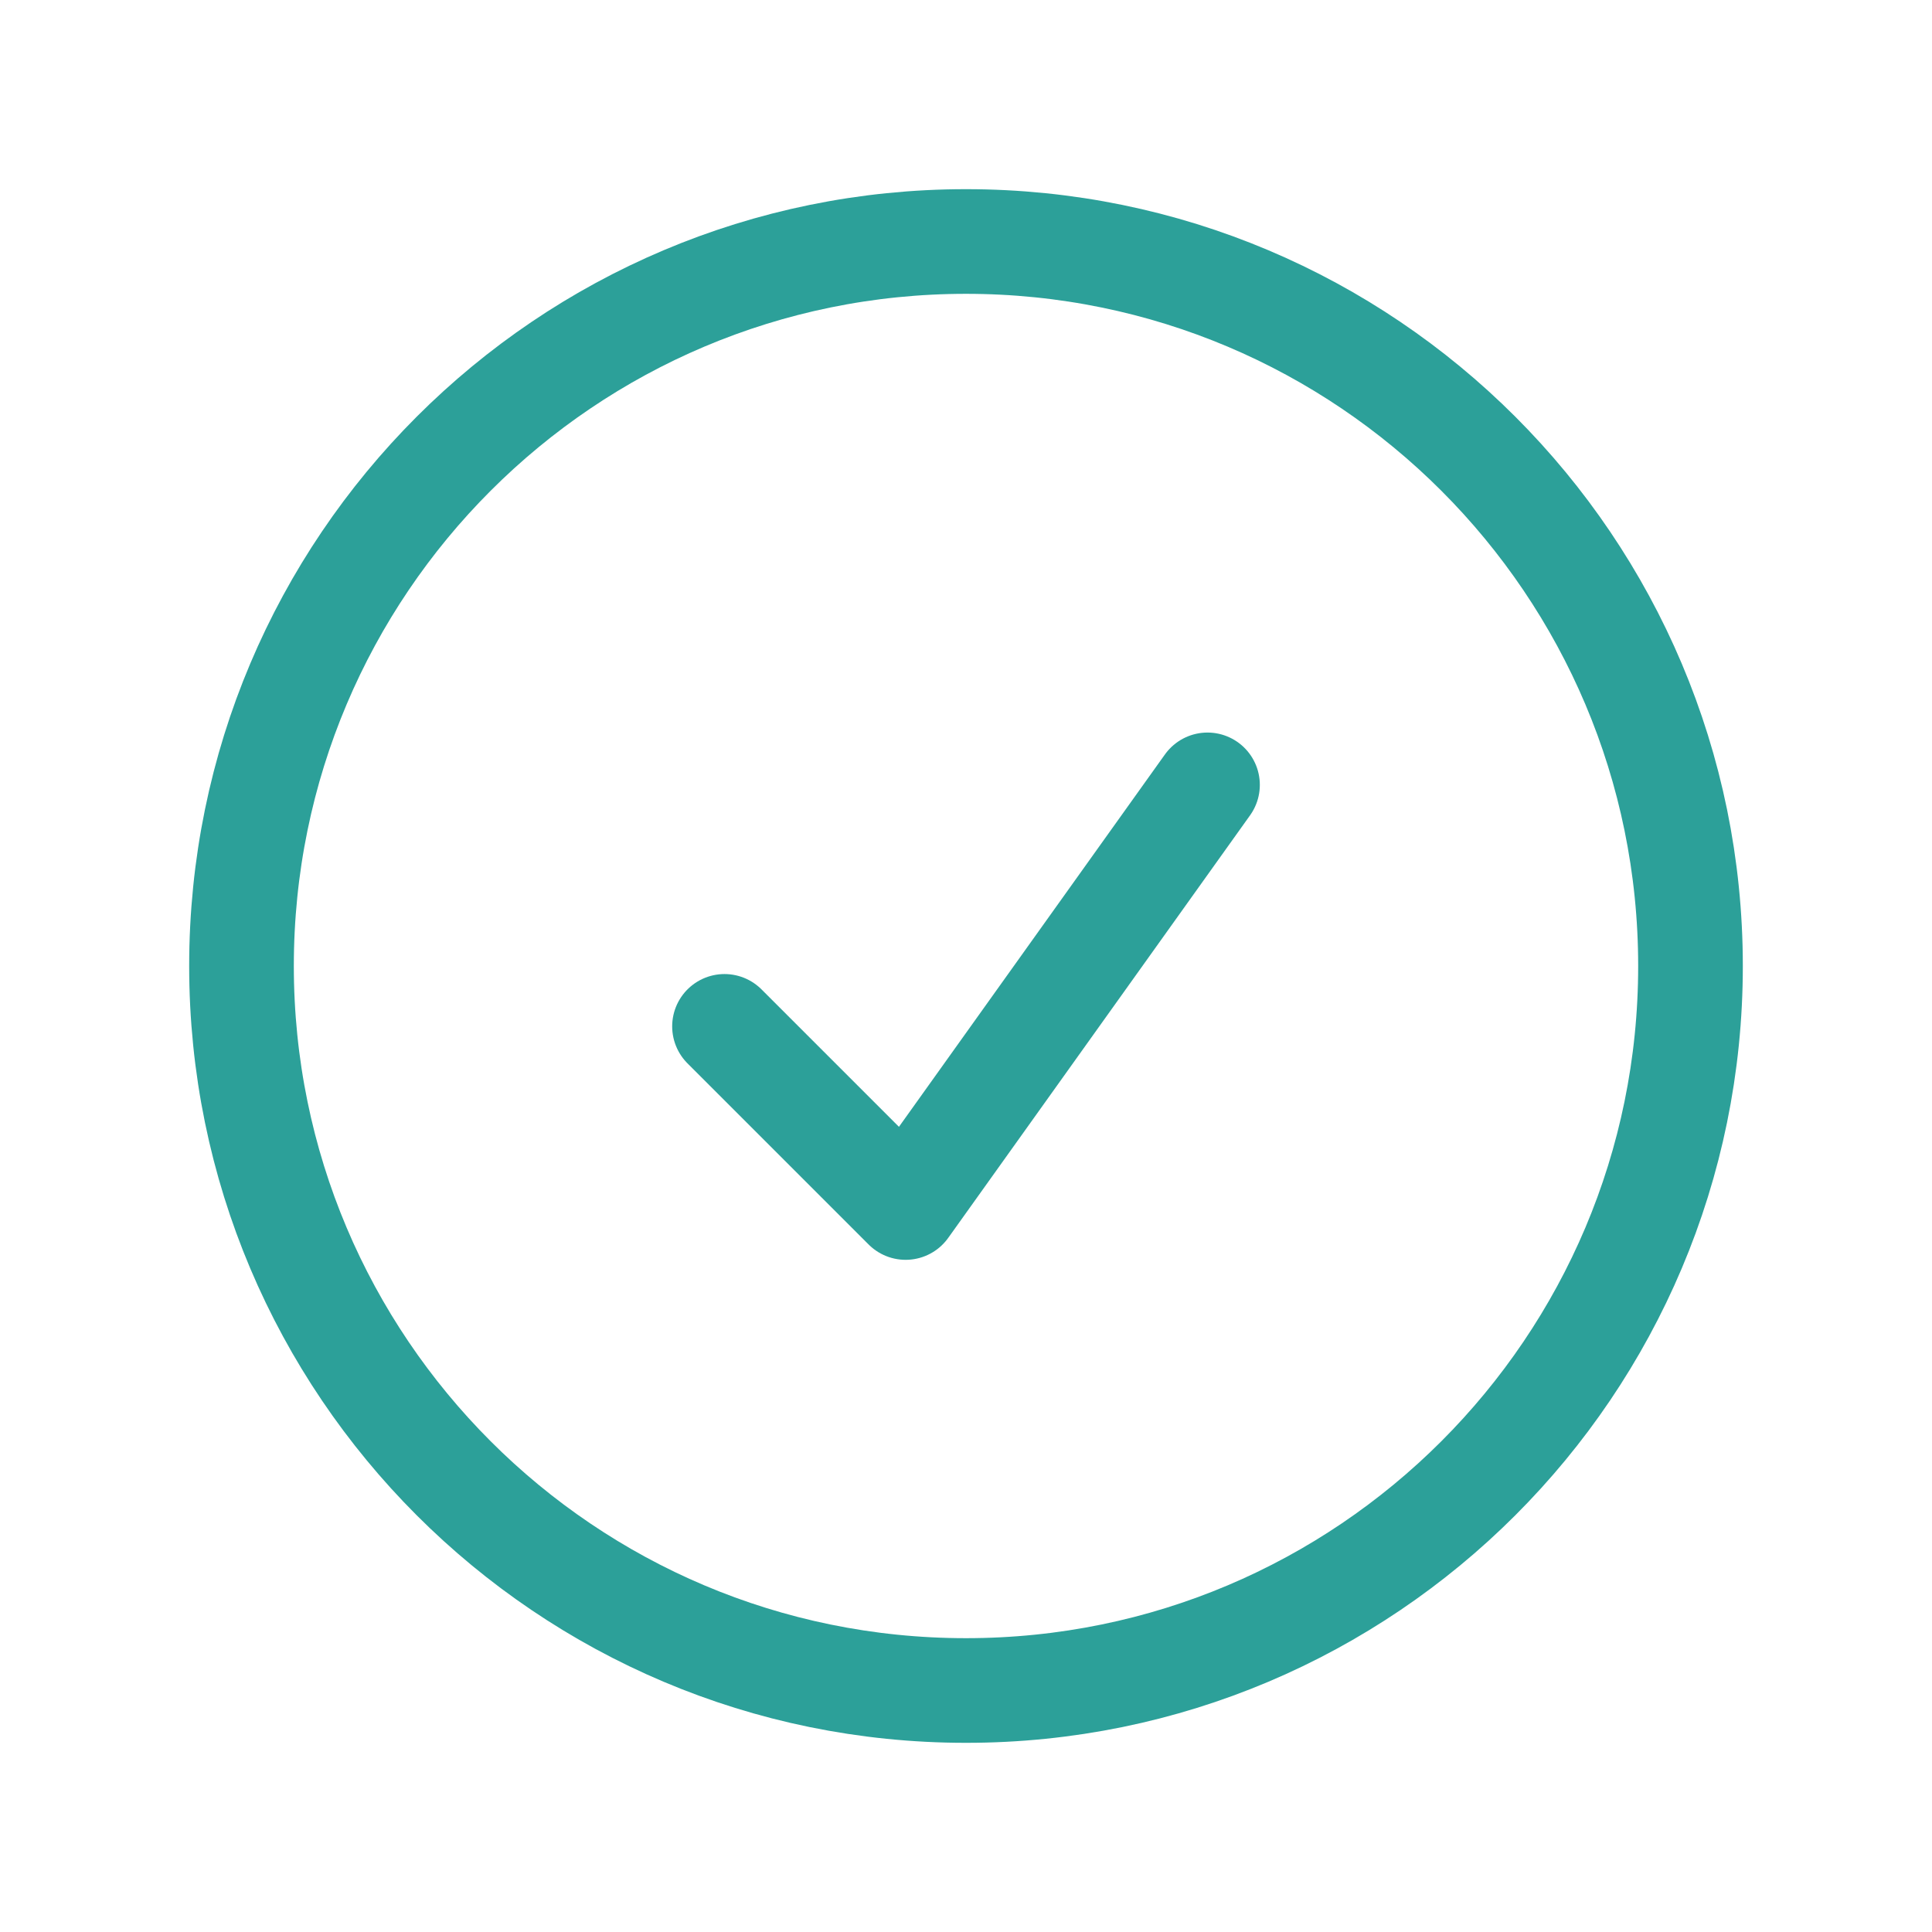
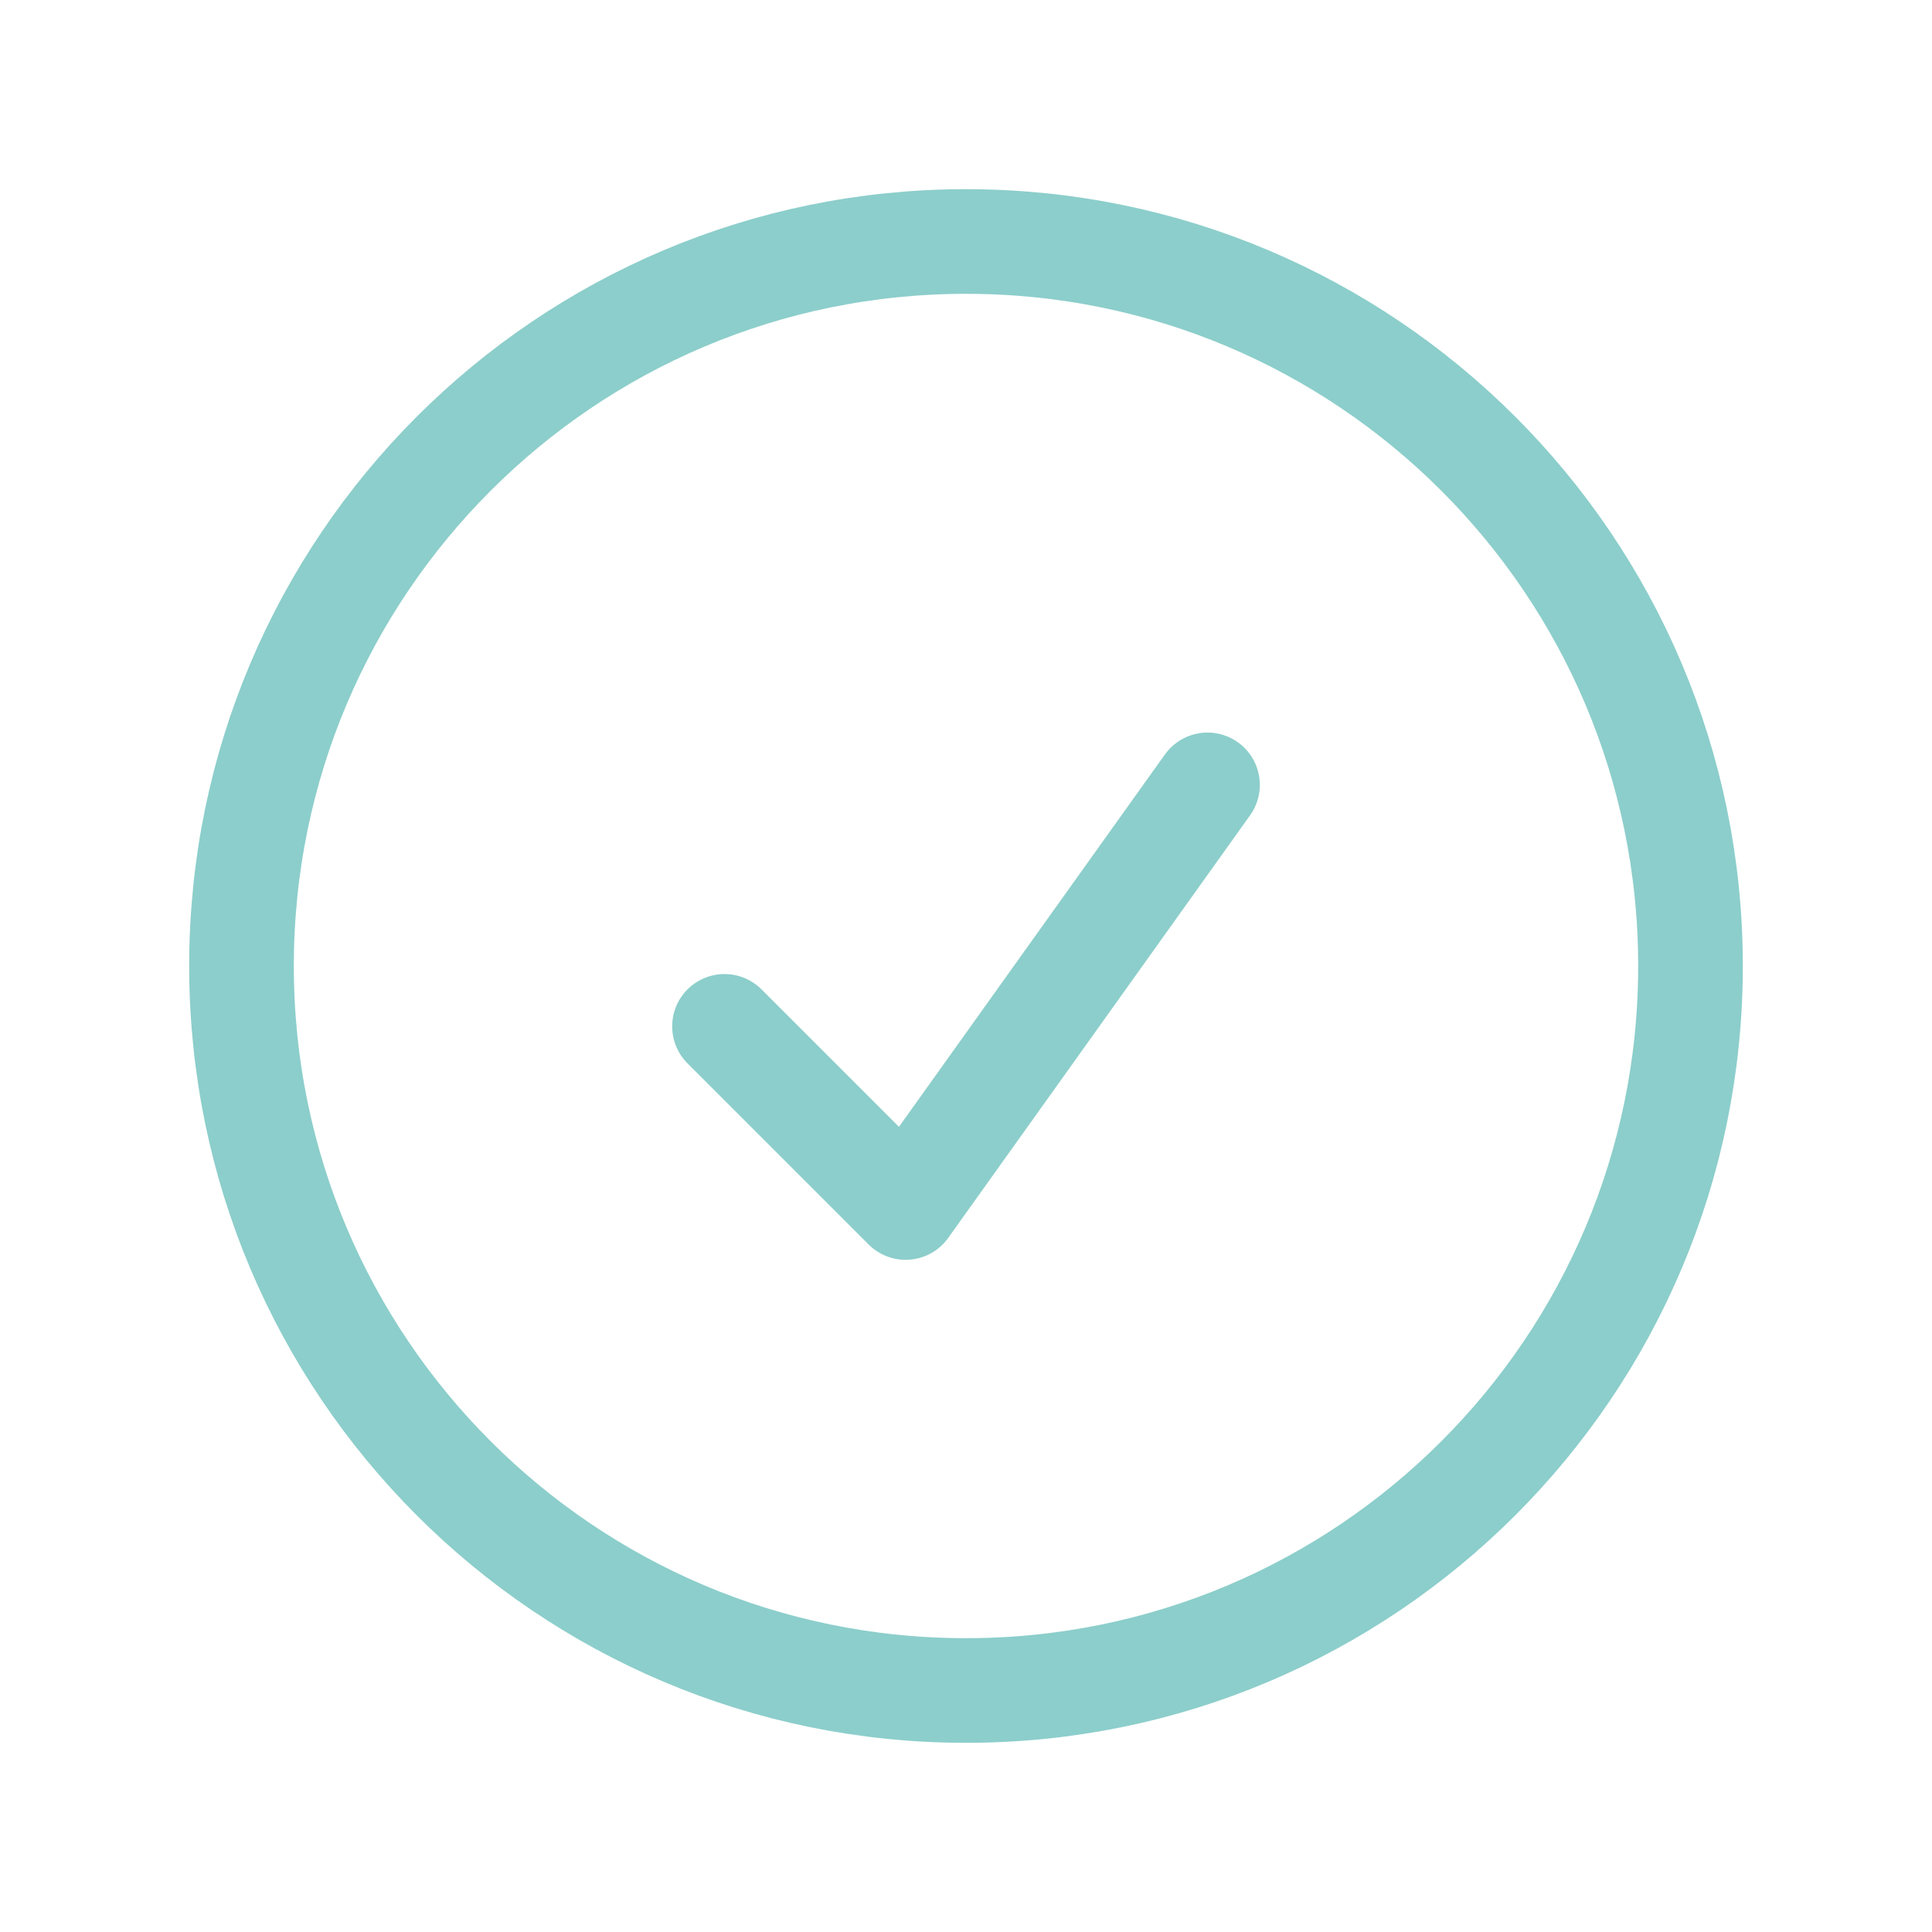
- <svg xmlns="http://www.w3.org/2000/svg" fill="none" viewBox="0 0 24 24" stroke-width="1.3" stroke="#2ca099" class="size-6" width="18" height="18">
+ <svg xmlns="http://www.w3.org/2000/svg" fill="none" viewBox="0 0 24 24" stroke-width="1.3" stroke="#8CCECB" class="size-6" width="16" height="16">
  <path stroke-linecap="round" stroke-linejoin="round" d="M9 12.75 11.25 15 15 9.75M21 12a9 9 0 1 1-18 0 9 9 0 0 1 18 0Z" />
</svg>
